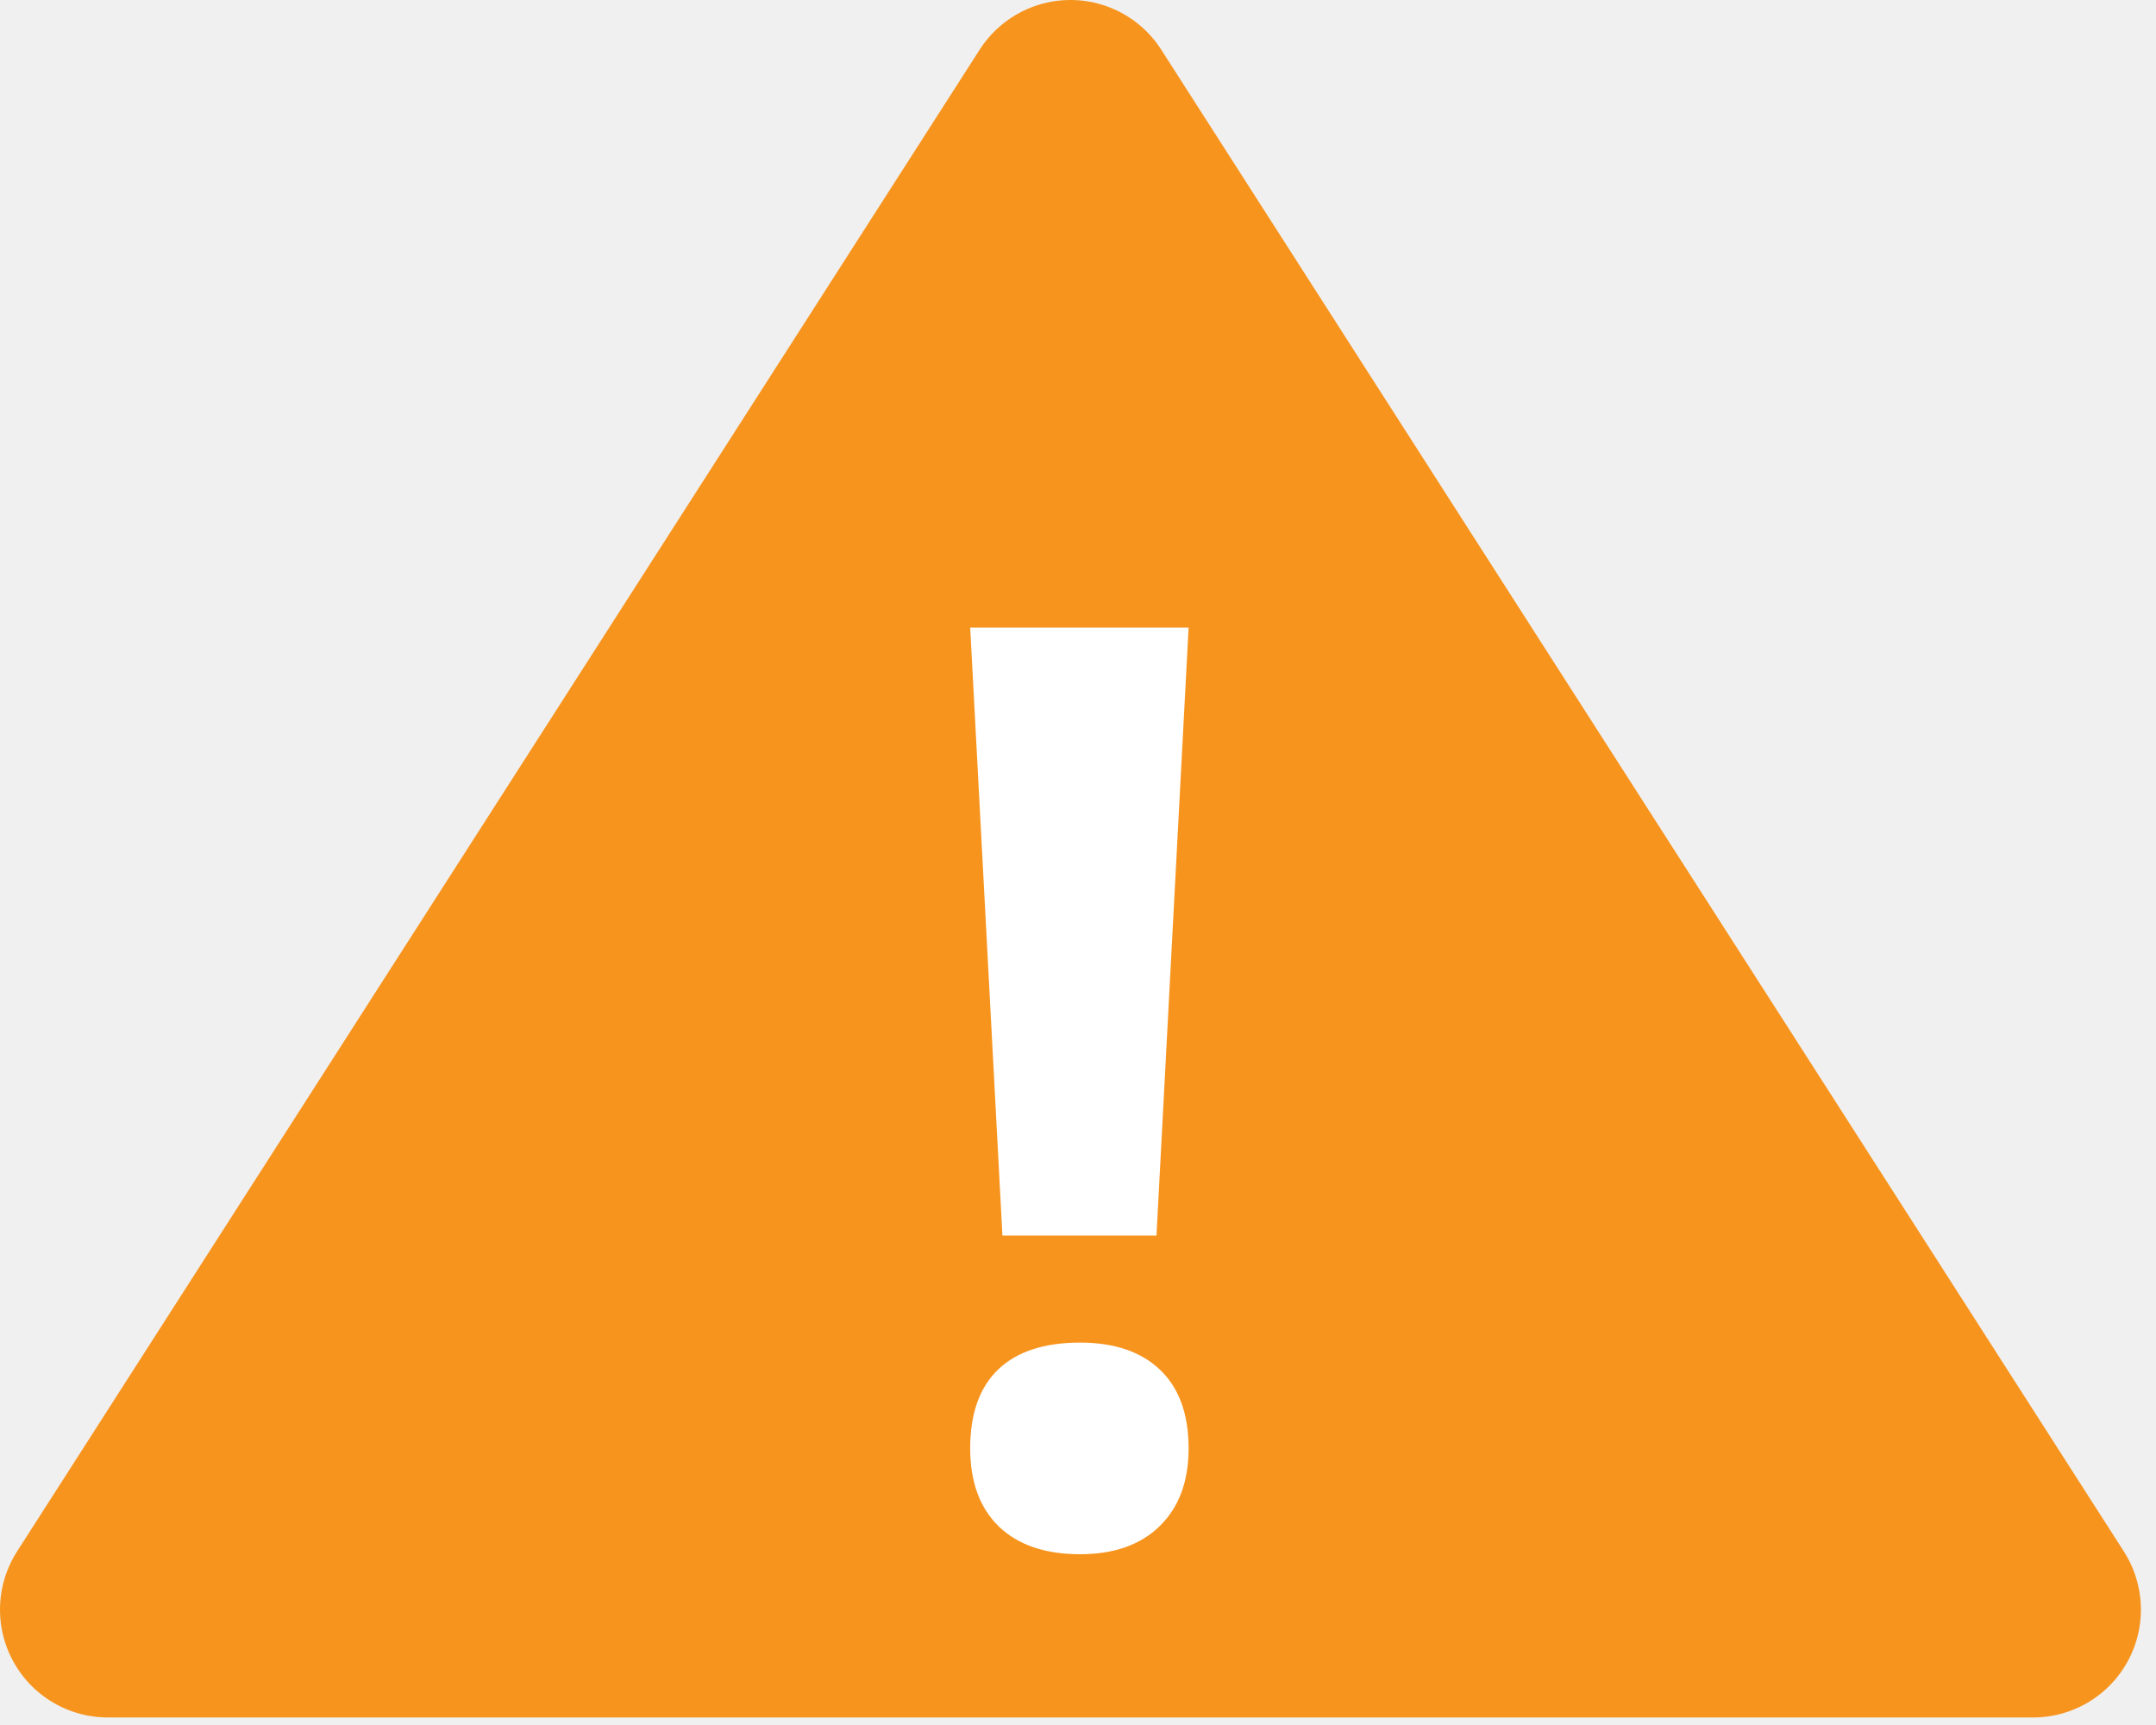
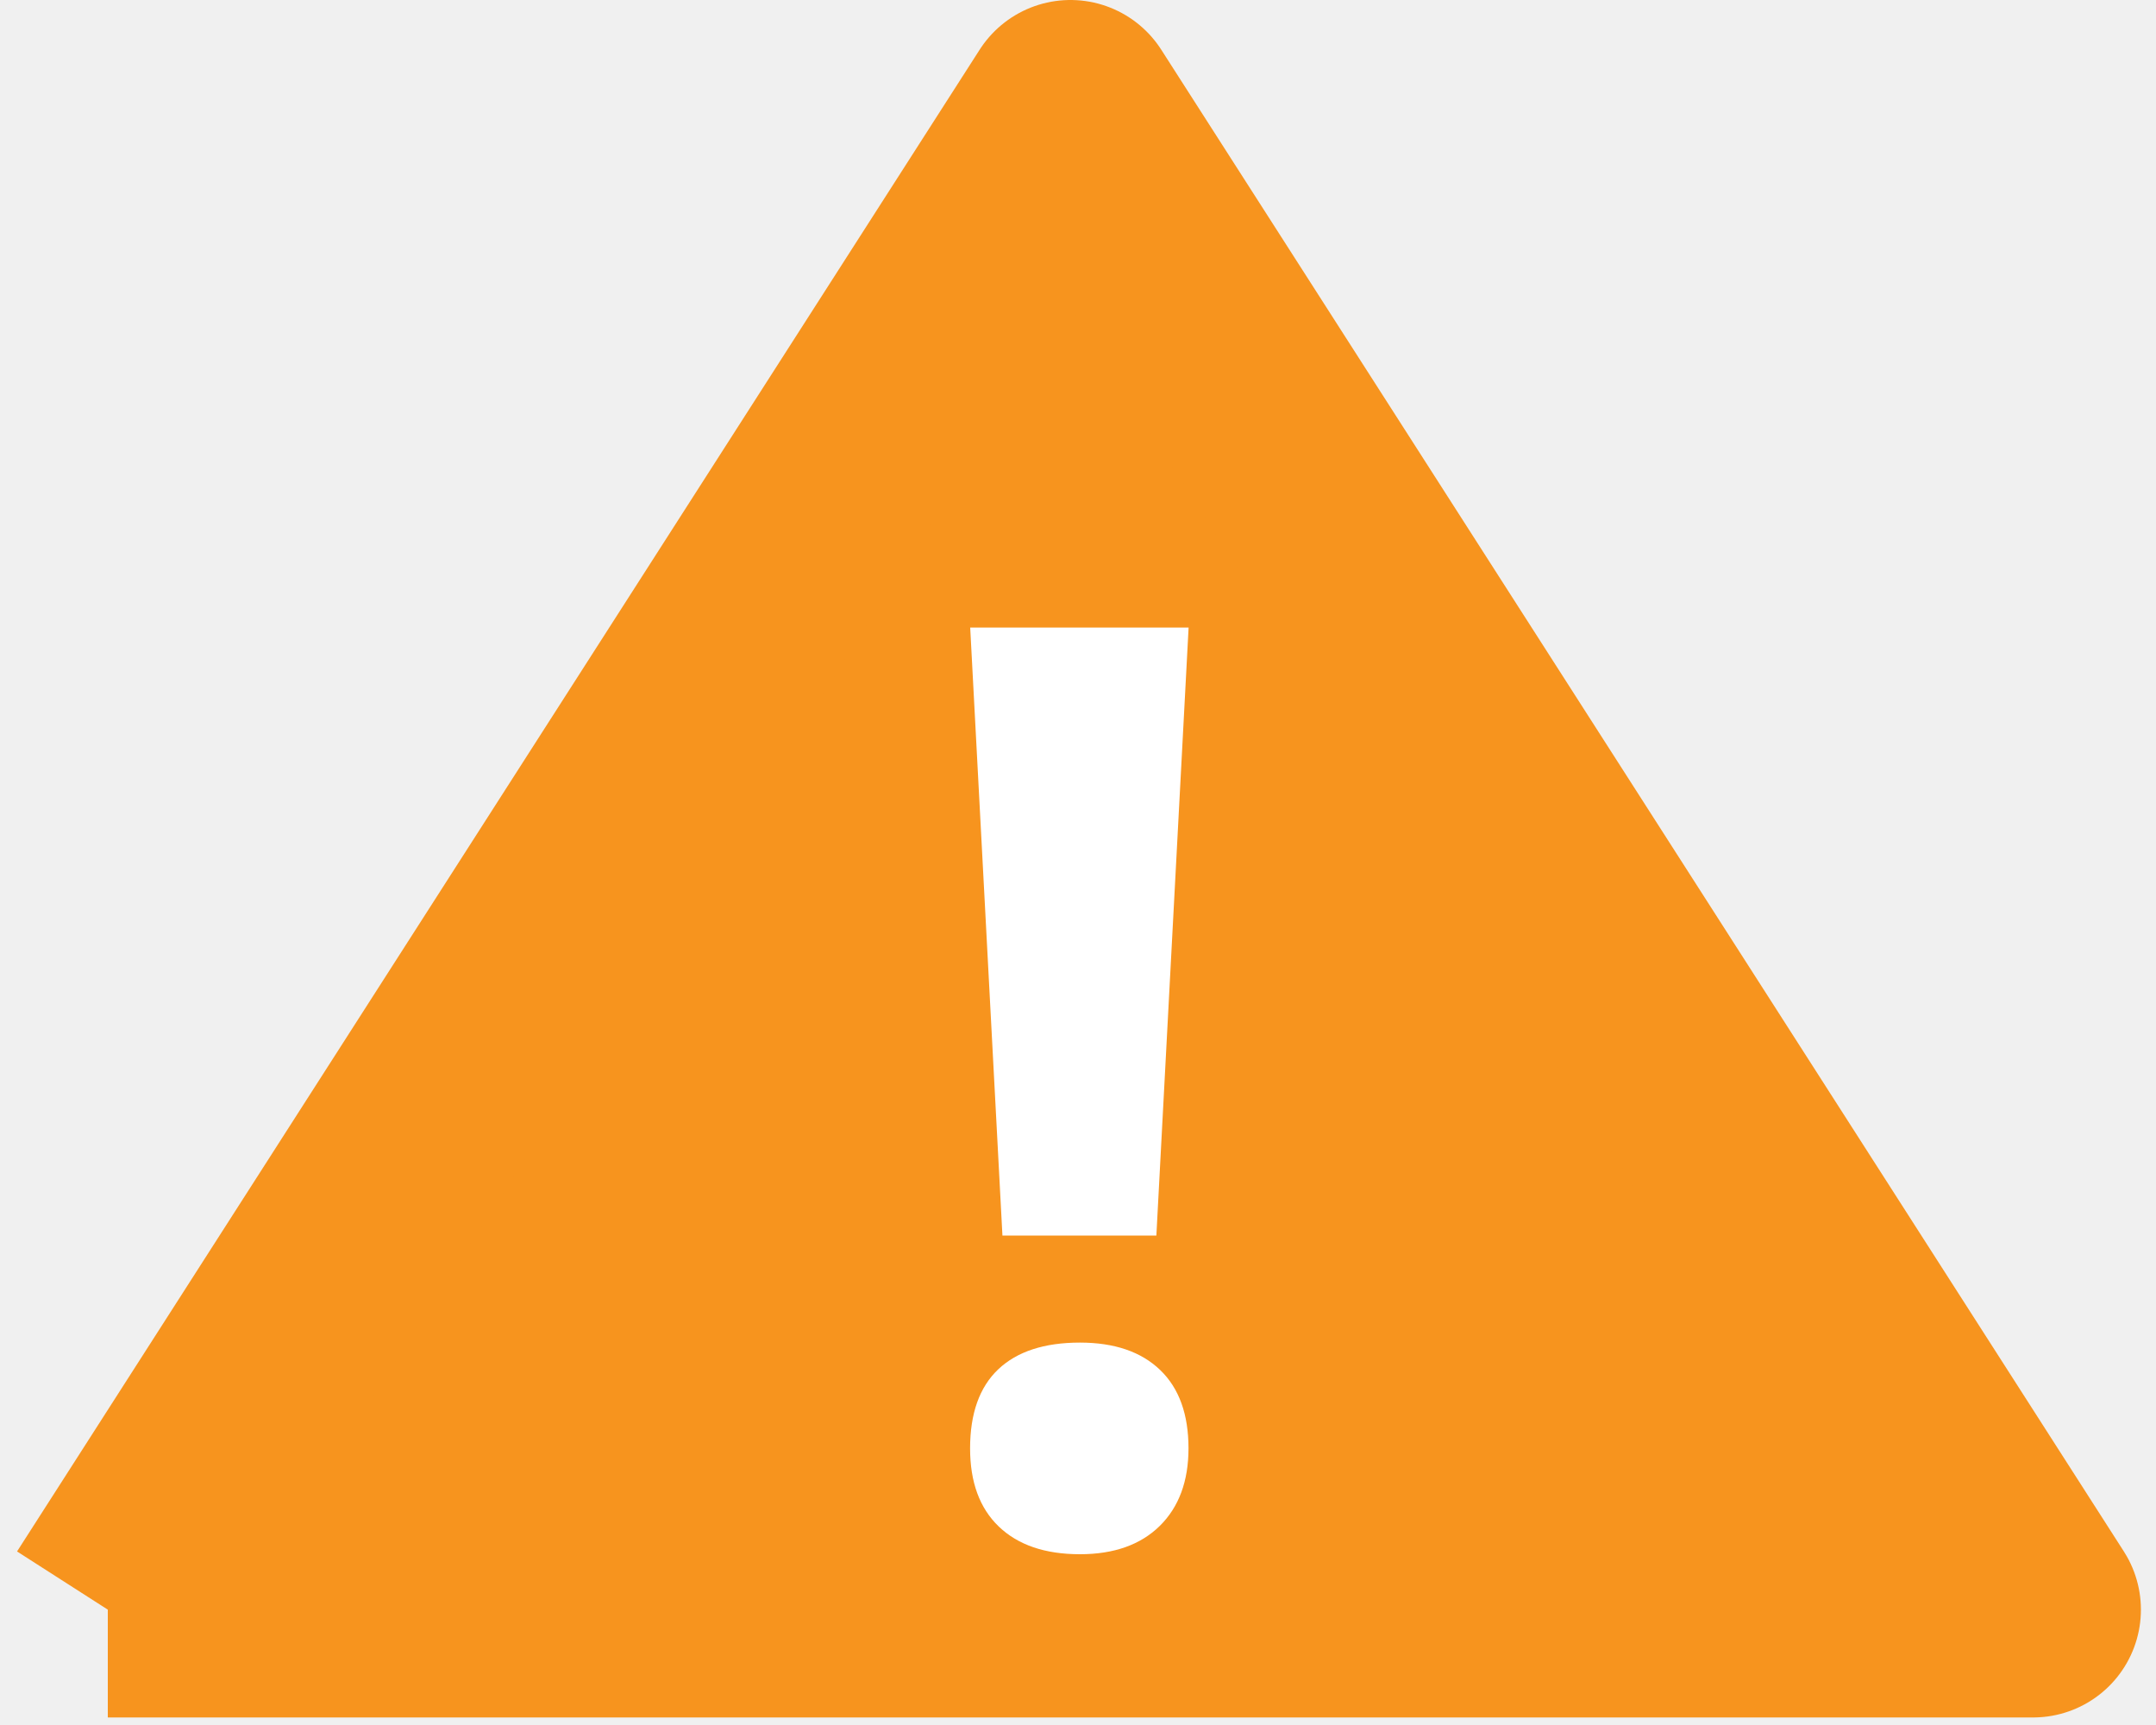
- <svg xmlns="http://www.w3.org/2000/svg" width="20px" height="16px" viewBox="0 0 20 16" version="1.1">
-   <defs />
-   <g id="Page-1" stroke="none" stroke-width="1" fill="none" fill-rule="evenodd">
-     <g id="warning">
-       <path d="M1,14.93 L9.93,1 L18.86,14.93 L1,14.93 Z" id="Shape" stroke="#F7941E" stroke-width="2" stroke-linejoin="round" fill="#F7941E" />
-       <path d="M10.728,11.46 L9.299,11.46 L9,5.821 L11.026,5.821 L10.728,11.46 Z M9,13.434 C9,13.111 9.087,12.867 9.261,12.701 C9.434,12.536 9.687,12.453 10.019,12.453 C10.339,12.453 10.587,12.538 10.763,12.707 C10.939,12.876 11.026,13.119 11.026,13.434 C11.026,13.738 10.938,13.978 10.76,14.153 C10.583,14.328 10.335,14.416 10.019,14.416 C9.695,14.416 9.444,14.33 9.266,14.159 C9.089,13.987 9,13.746 9,13.434 L9,13.434 Z" id="!" fill="#FFFFFF" />
-     </g>
+ <svg xmlns="http://www.w3.org/2000/svg" viewBox="0 0 20 16">
+   <g fill="none" fill-rule="evenodd">
+     <path d="m1 14.93l8.93-13.93 8.93 13.93h-17.86" stroke="#f7941e" stroke-width="2" stroke-linejoin="round" fill="#f7941e" />
+     <path d="m10.728 11.46h-1.429l-.299-5.639h2.026l-.299 5.639m-1.728 1.974c0-.323.087-.568.261-.733.174-.165.427-.248.758-.248.32 0 .568.085.744.254.176.169.263.412.263.727 0 .304-.089.544-.266.719-.178.175-.425.263-.741.263-.324 0-.575-.086-.753-.257-.178-.171-.266-.413-.266-.724" fill="#fff" />
  </g>
</svg>
